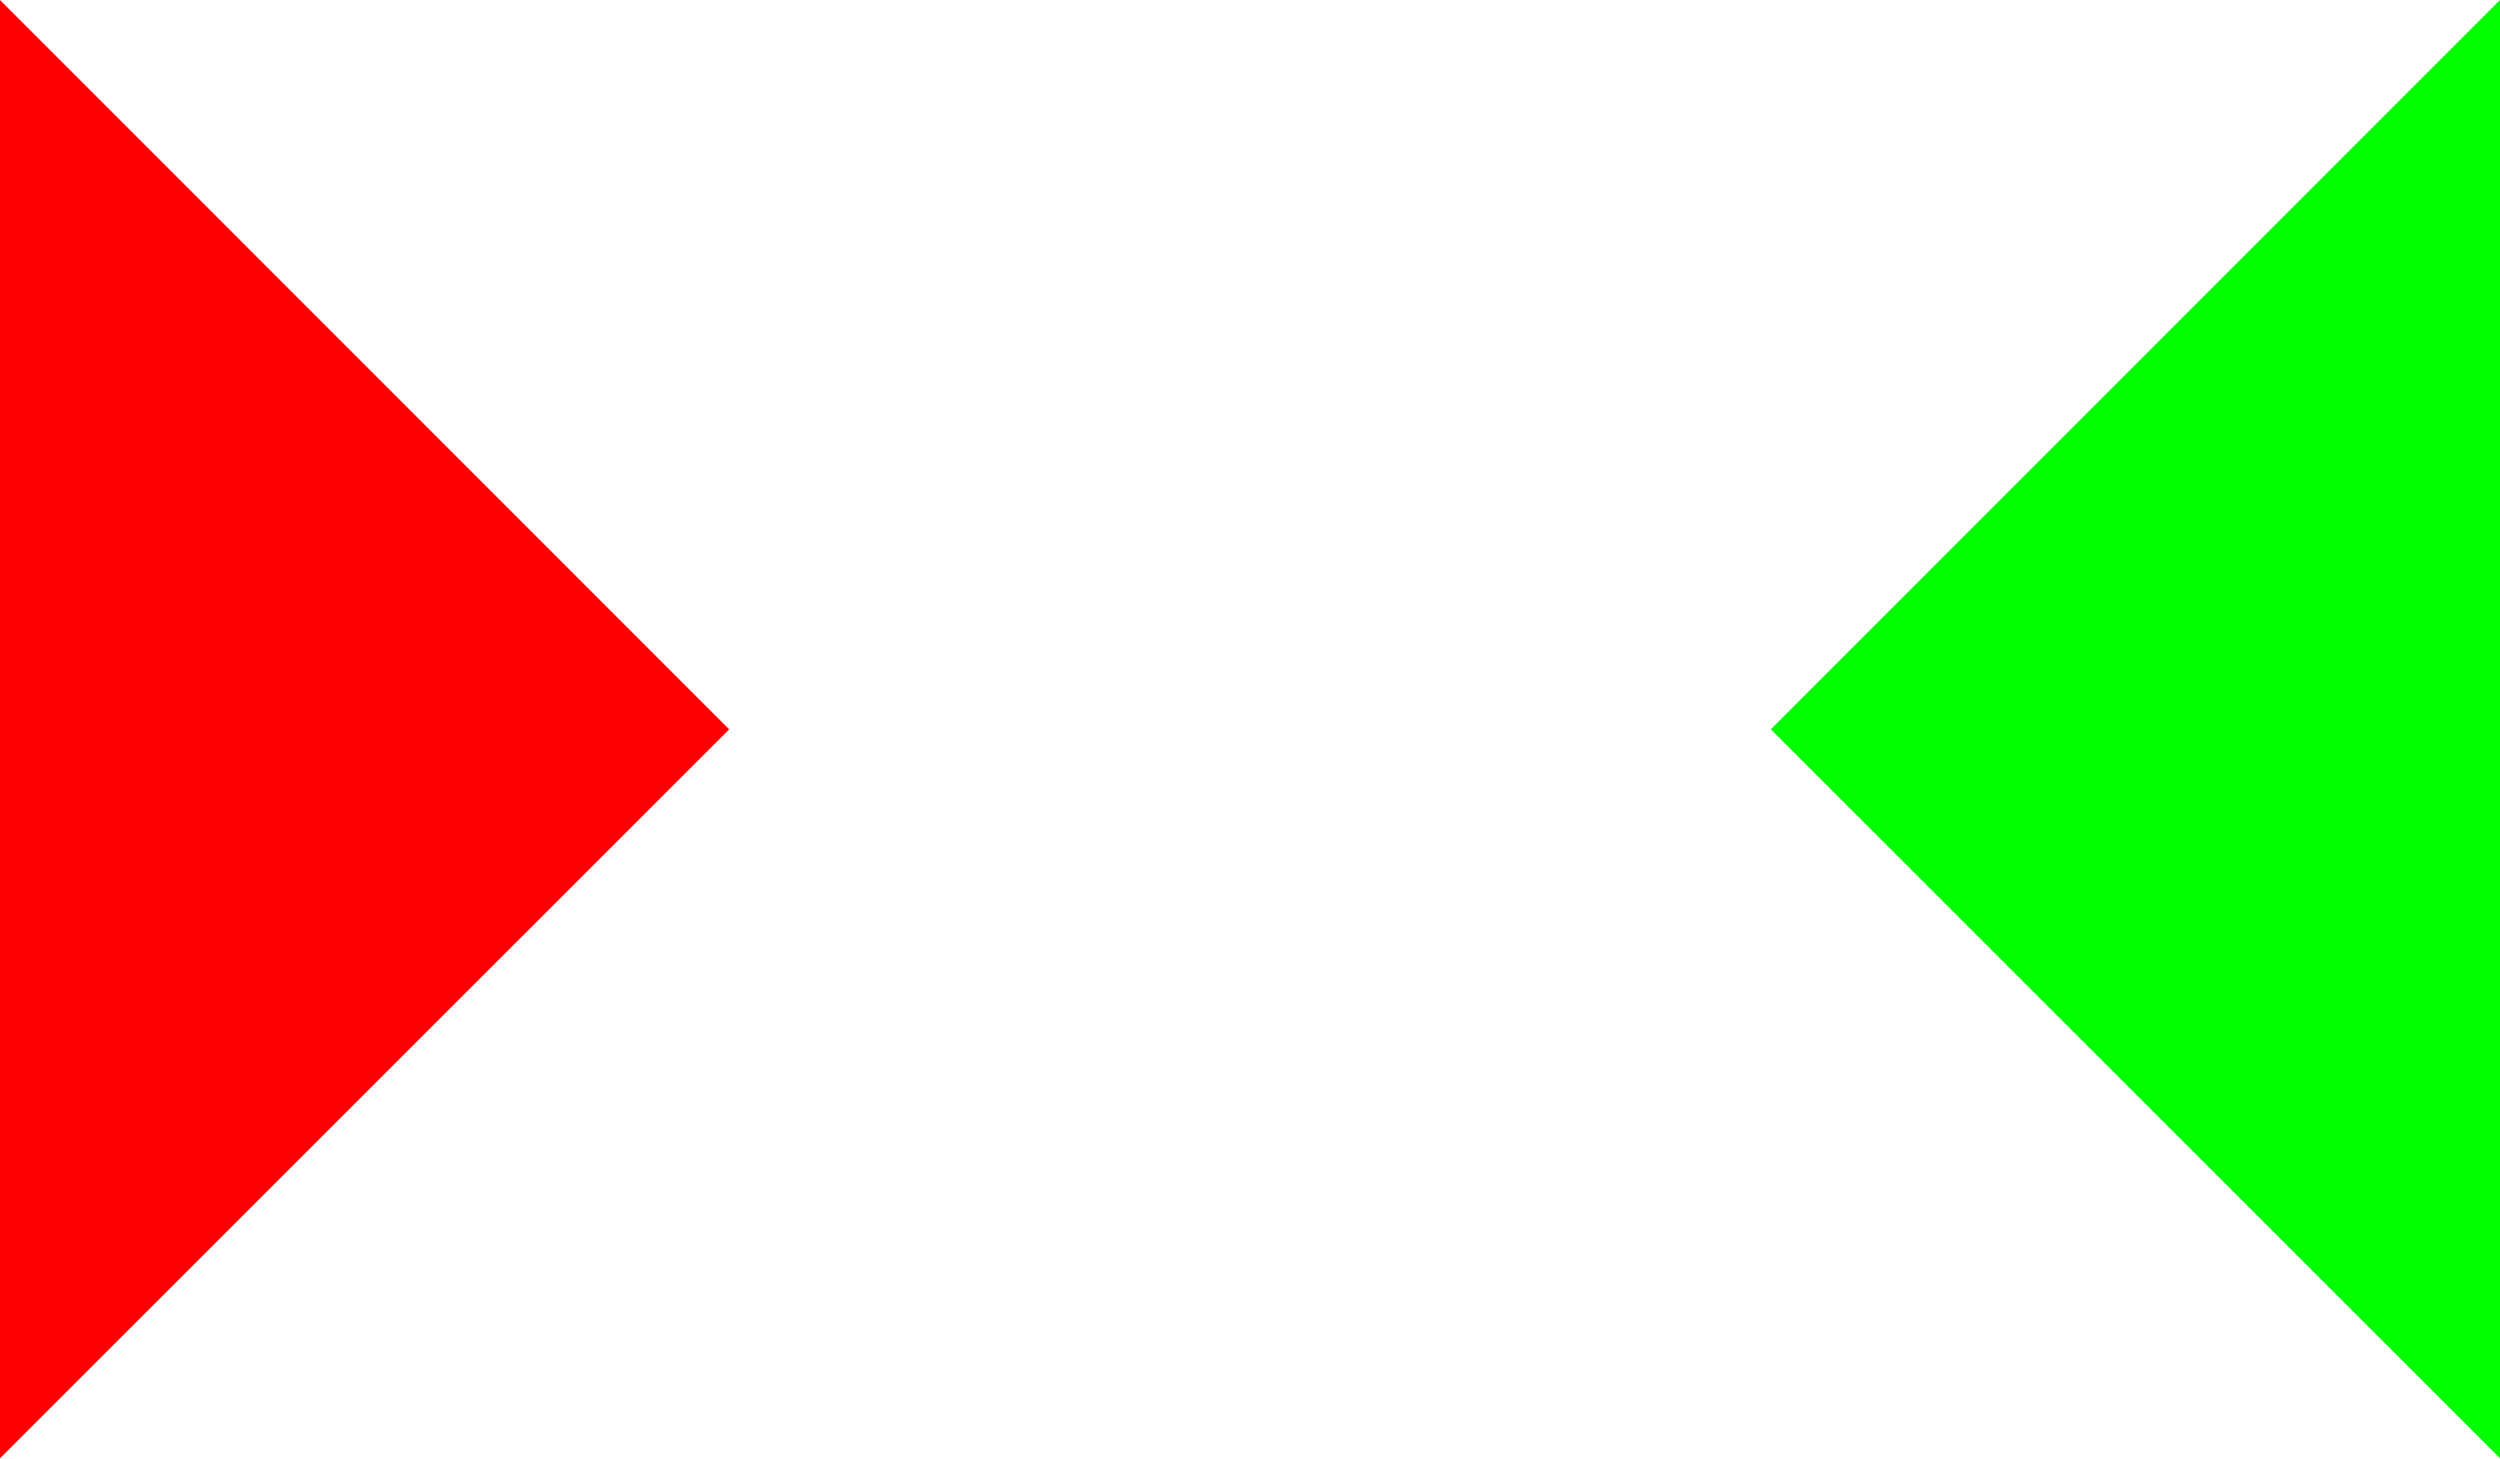
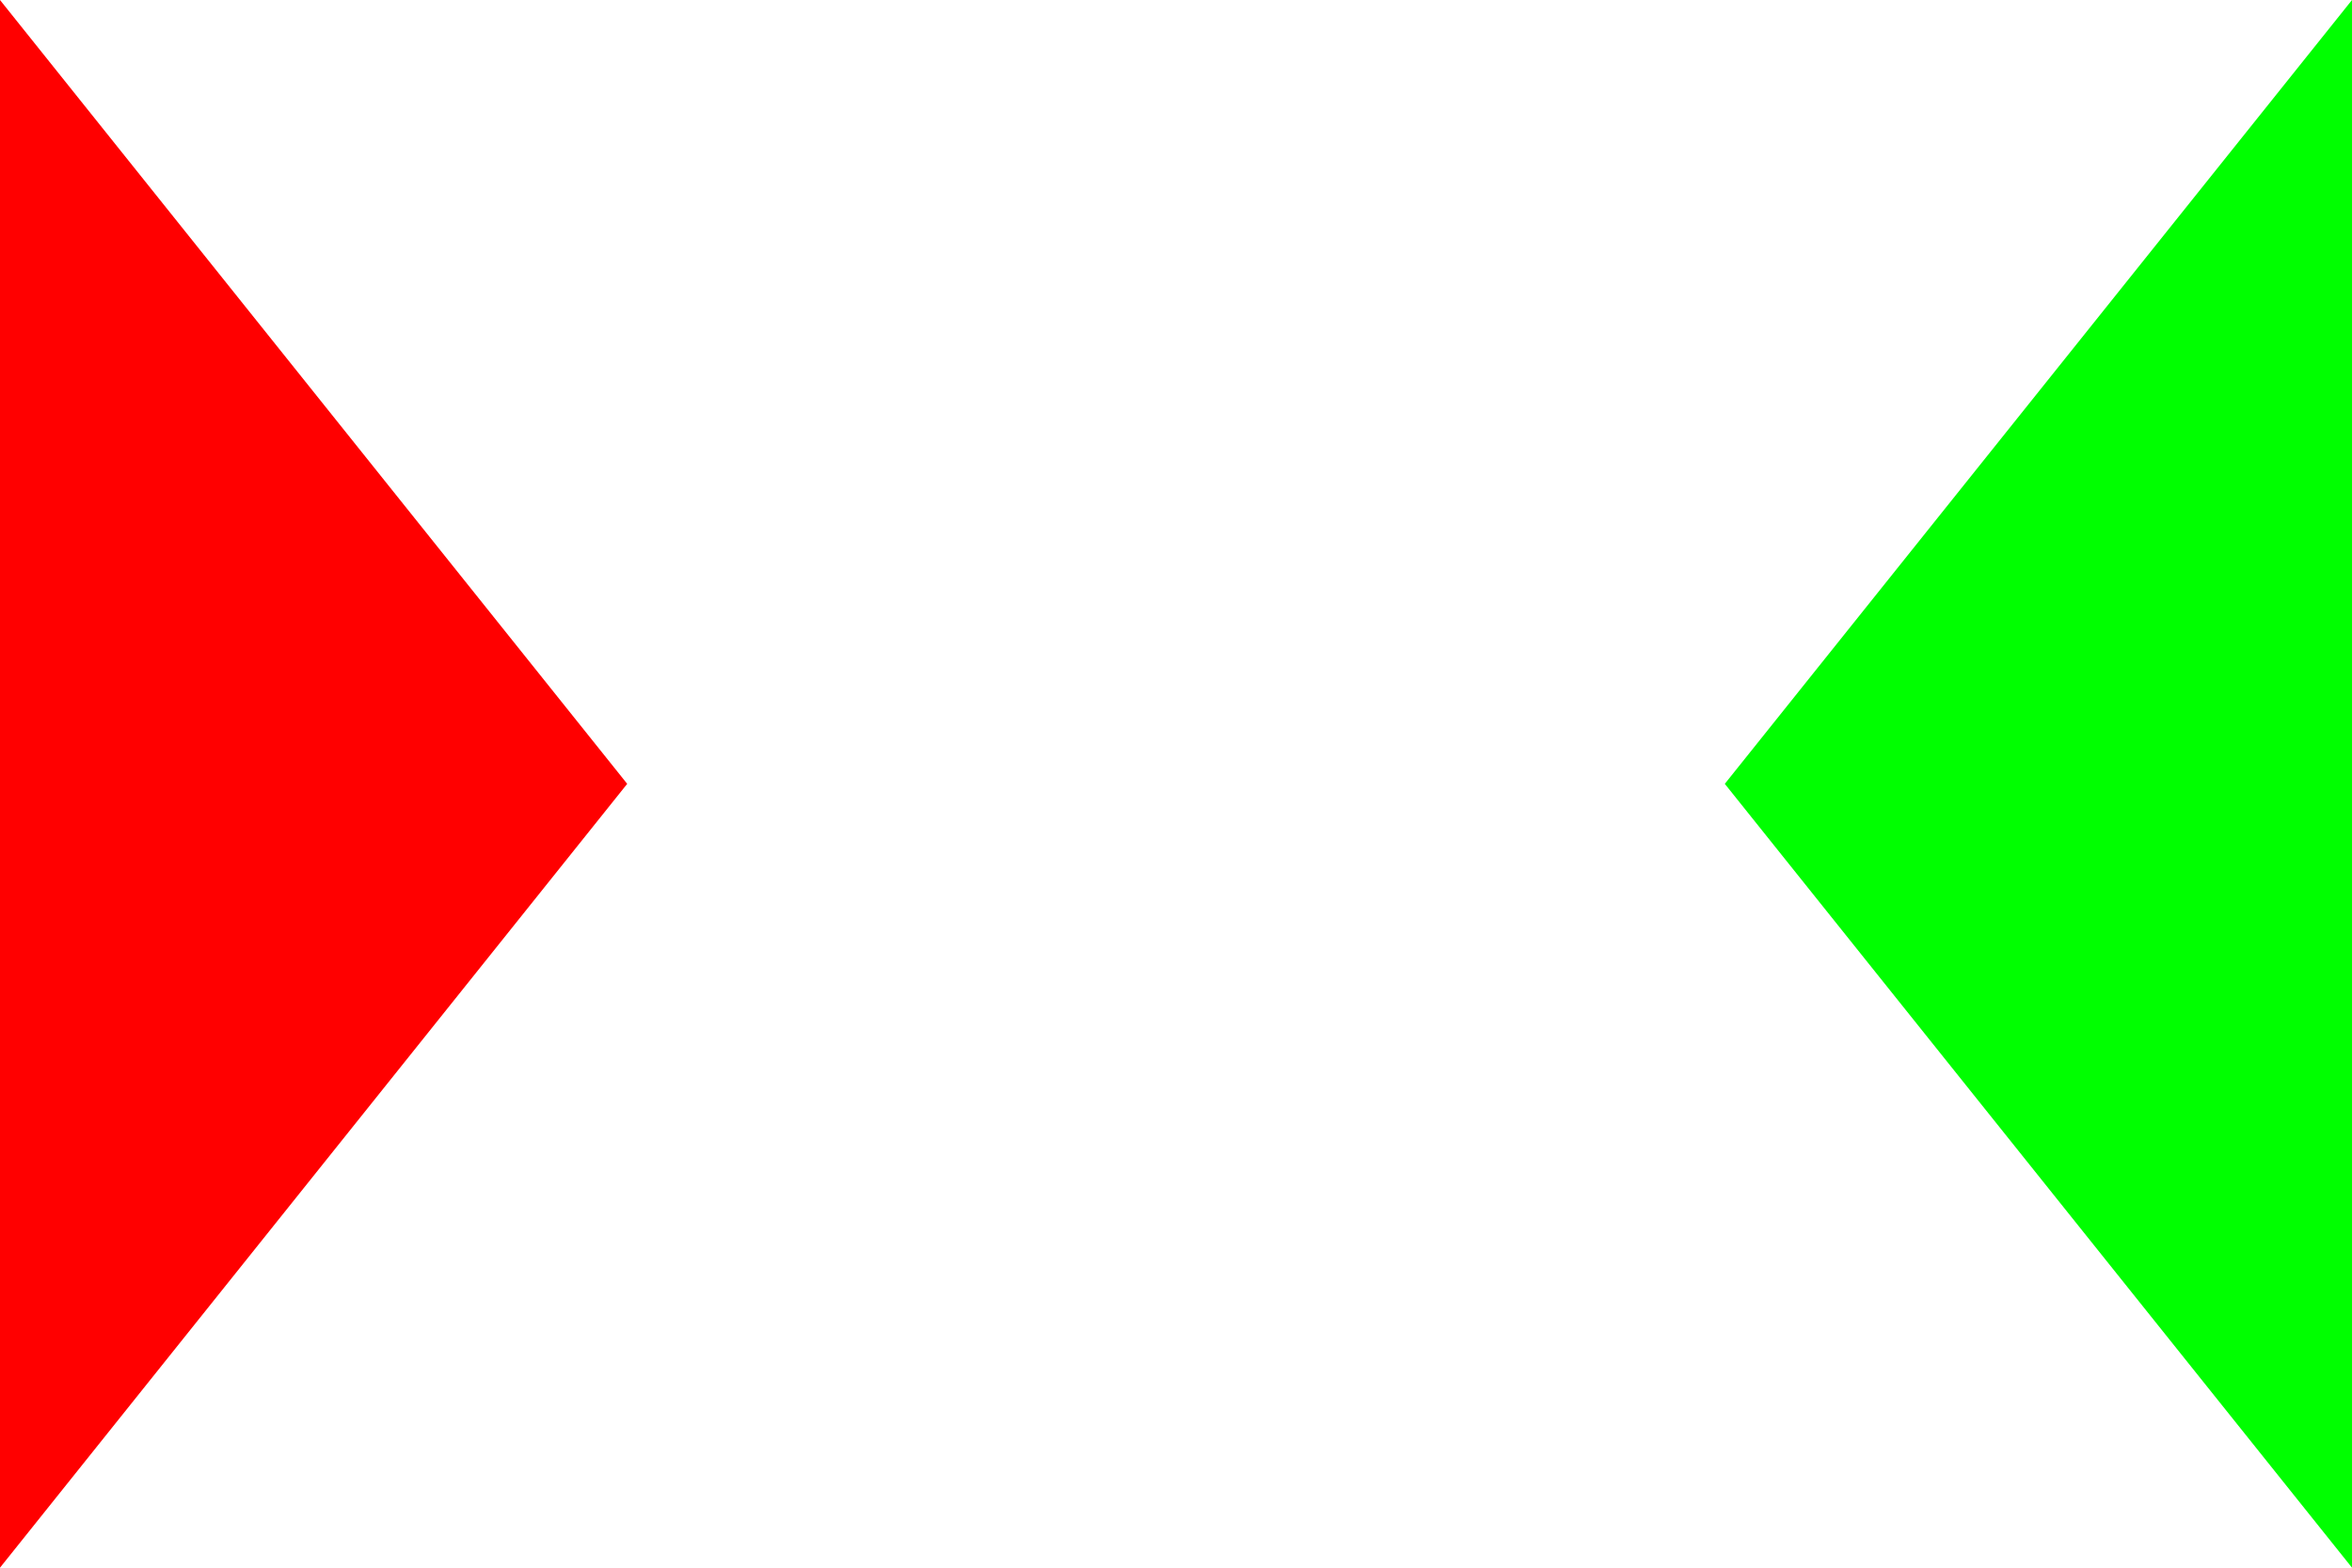
- <svg xmlns="http://www.w3.org/2000/svg" width="20.787mm" height="12.125mm" viewBox="0 0 73.654 42.962" id="svg78141" version="1.1">
-   <defs id="defs78143">
-     <clipPath clipPathUnits="userSpaceOnUse" id="clipPath33482">
-       <path d="m 2070.2,4623.23 427.074,0 0,249.113 -427.074,0 0,-249.113 z" id="path33484" />
-     </clipPath>
-   </defs>
-   <g id="layer1" transform="translate(-277.4588,-413.7382)">
-     <path id="path33492" style="fill:#ff0000;fill-opacity:1;fill-rule:nonzero;stroke:none" d="m 277.459,413.739 0,42.962 21.483,-21.475 -21.483,-21.487" />
-     <path id="path33492-4" style="fill:#00ff00;fill-opacity:1;fill-rule:nonzero;stroke:none" d="m 351.113,413.738 0,42.962 -21.483,-21.475 21.483,-21.487" />
+ <svg xmlns="http://www.w3.org/2000/svg" width="300" height="200" viewBox="0 0 300 200" version="1.1">
+   <g>
+     <path style="fill:#ff0000;fill-opacity:1;fill-rule:nonzero;stroke:none" d="M 0,0 80,100 0,200 z" />
+     <path style="fill:#00ff00;fill-opacity:1;fill-rule:nonzero;stroke:none" d="M 300,0 300,200 220,100 z" />
  </g>
</svg>
